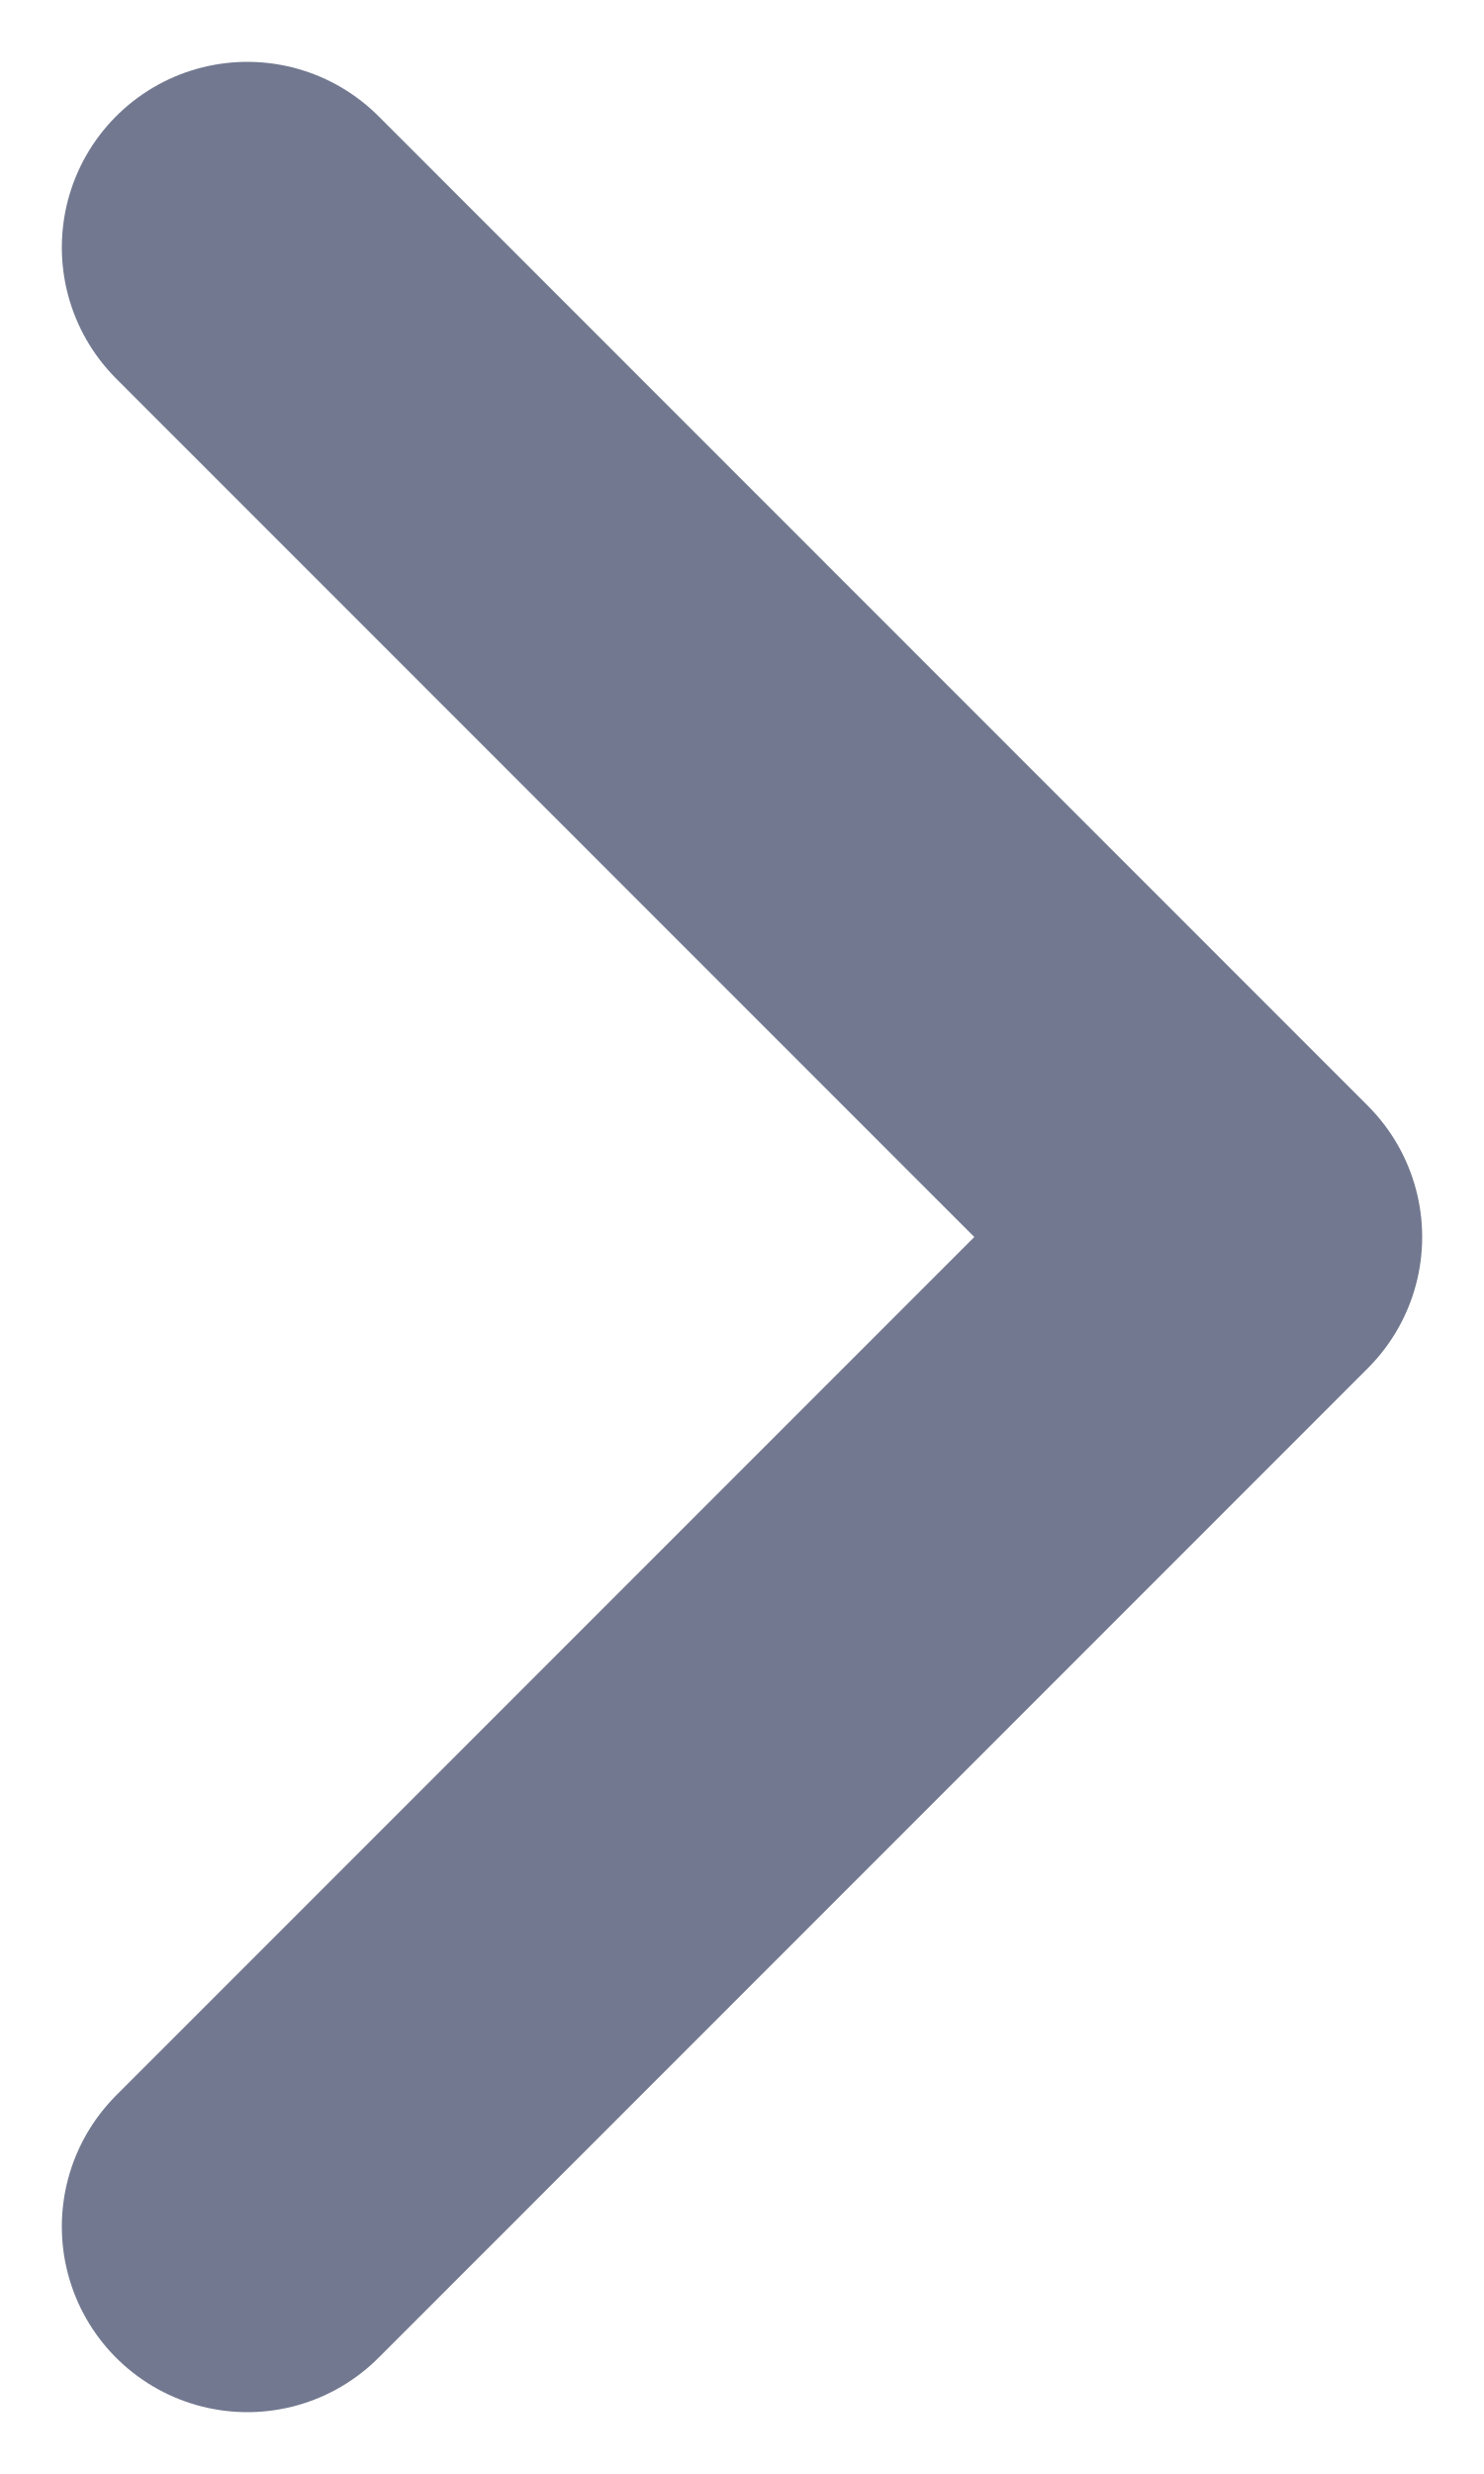
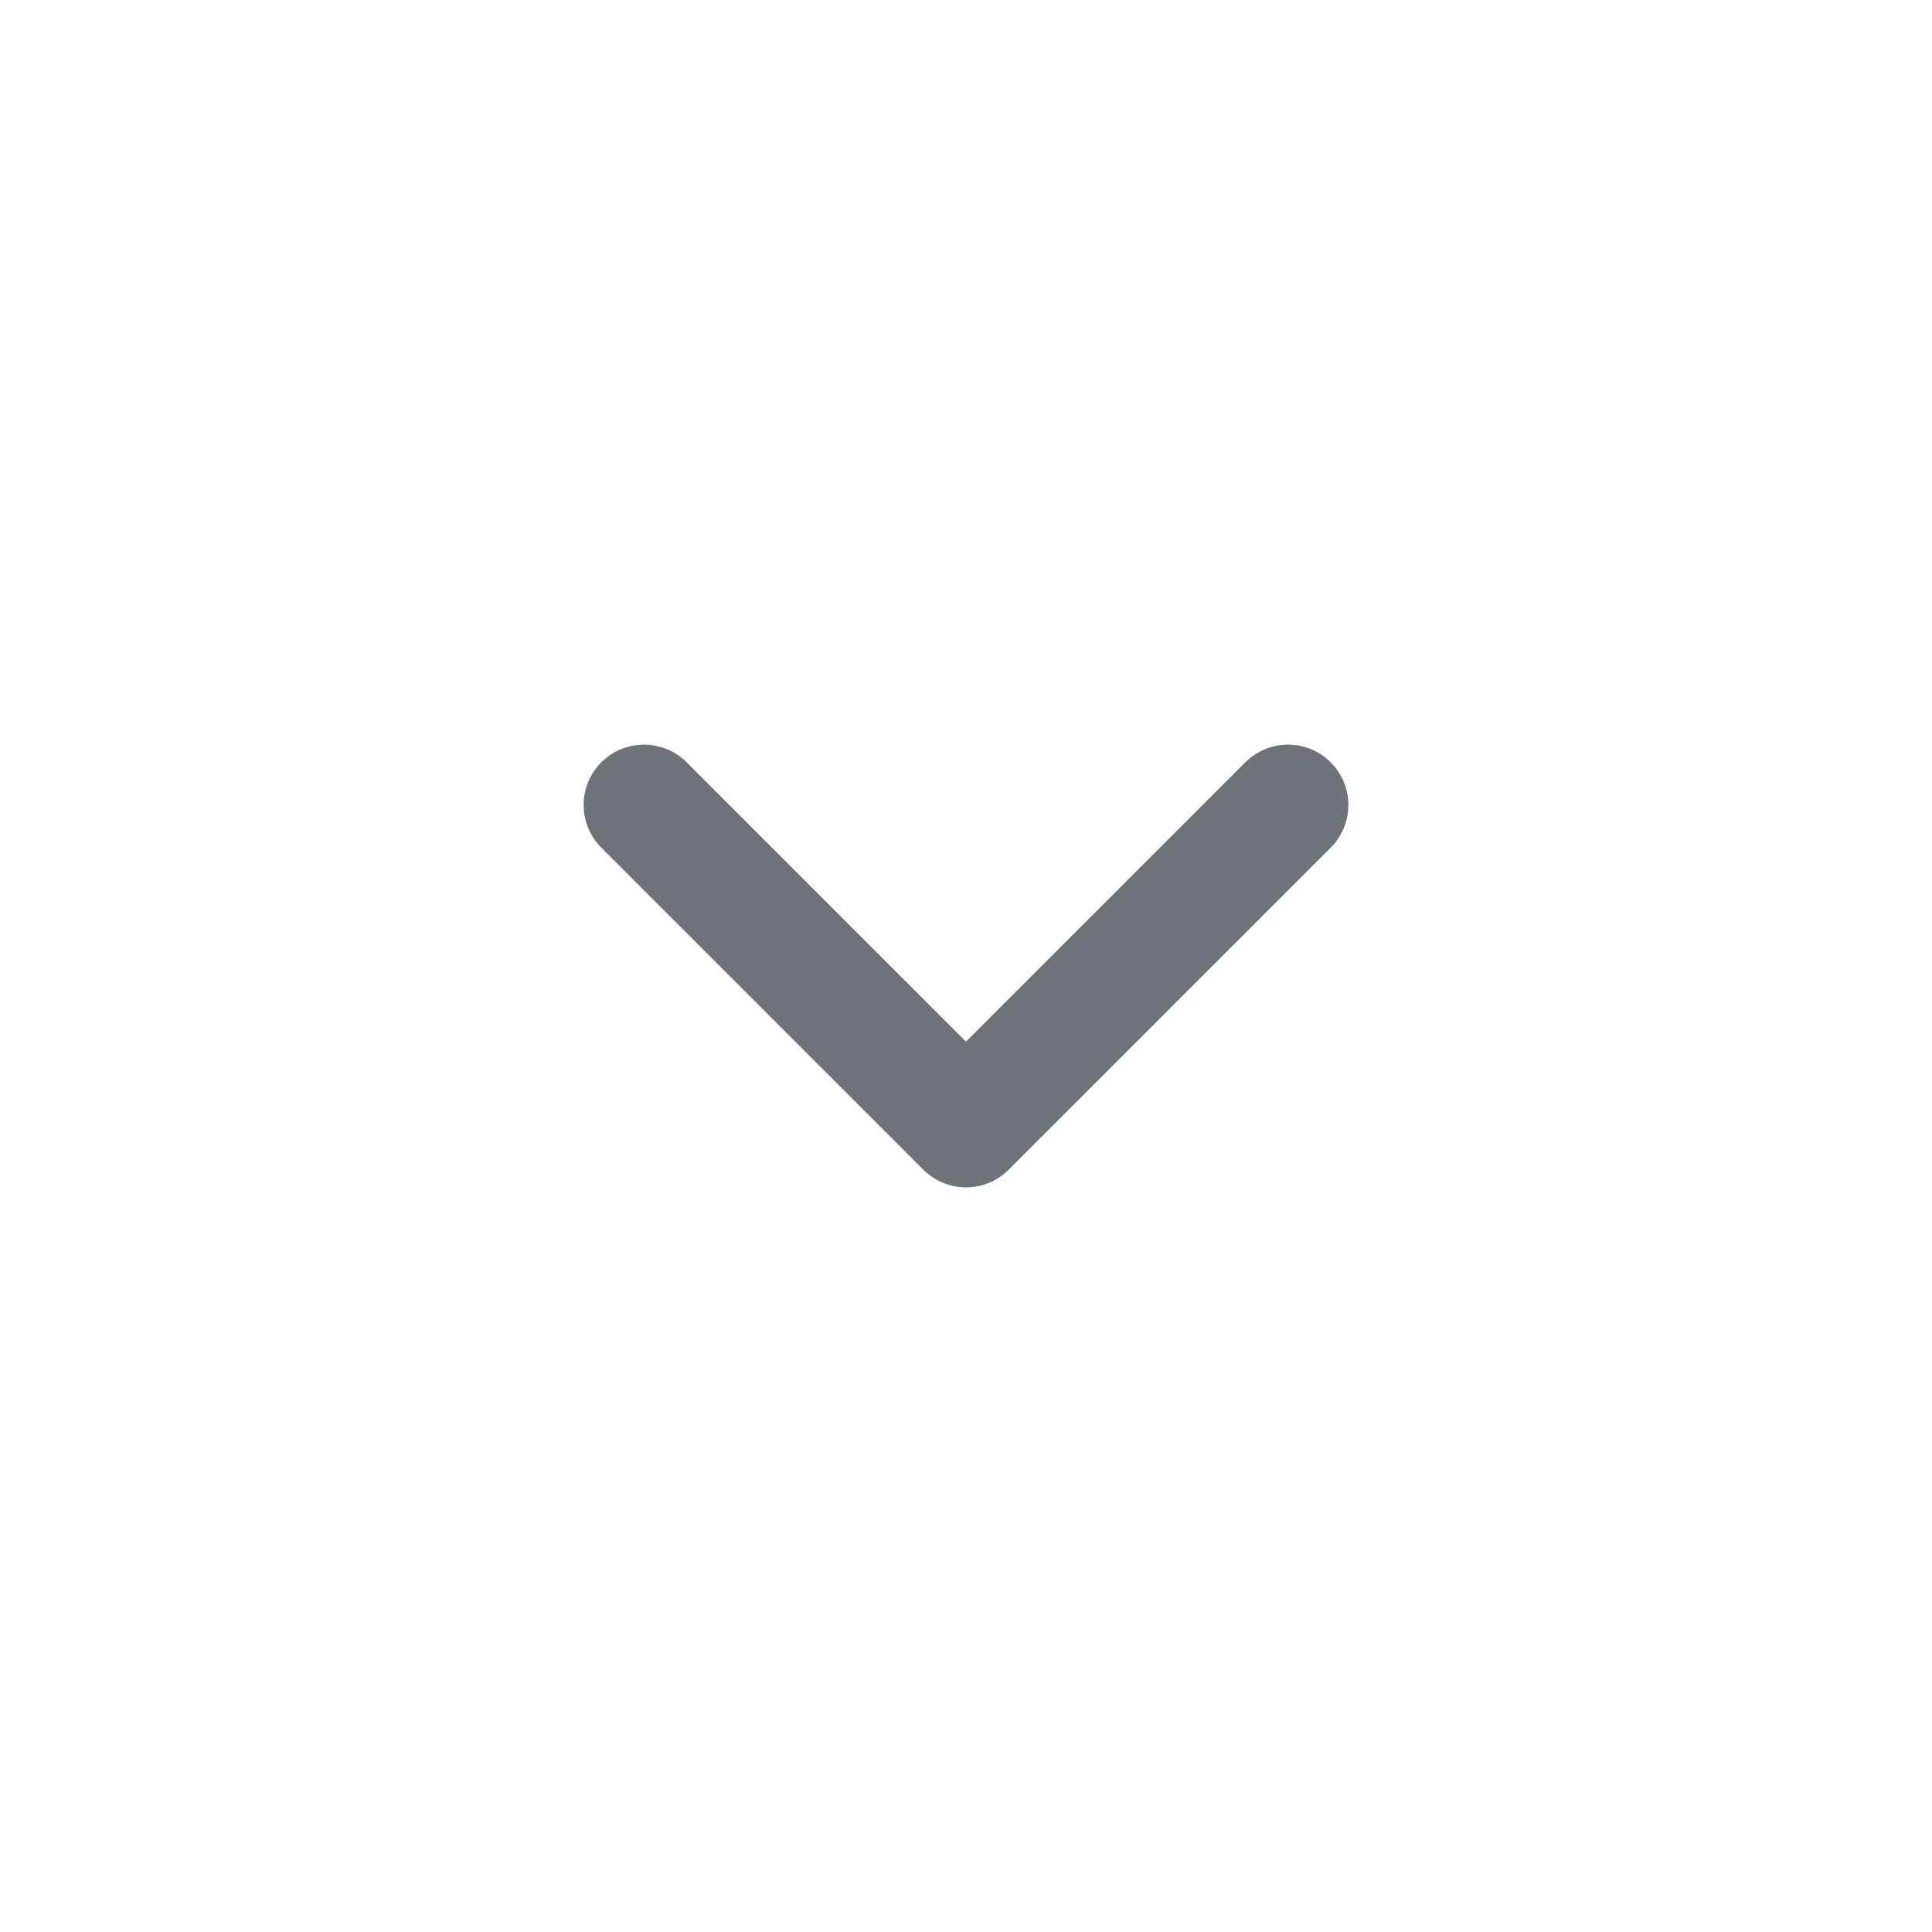
- <svg xmlns="http://www.w3.org/2000/svg" width="6" height="10" viewBox="0 0 6 10" fill="none">
-   <path id="Vector" d="M1 1L5 5L1 9" stroke="#71788F" stroke-width="1.5" stroke-linecap="round" stroke-linejoin="round" />
+ <svg xmlns="http://www.w3.org/2000/svg" width="24" height="24" viewBox="0 0 24 24" fill="none">
+   <path d="M16 10L12 14L8 10" stroke="#6F7379" stroke-width="1.5" stroke-linecap="round" stroke-linejoin="round" />
</svg>
